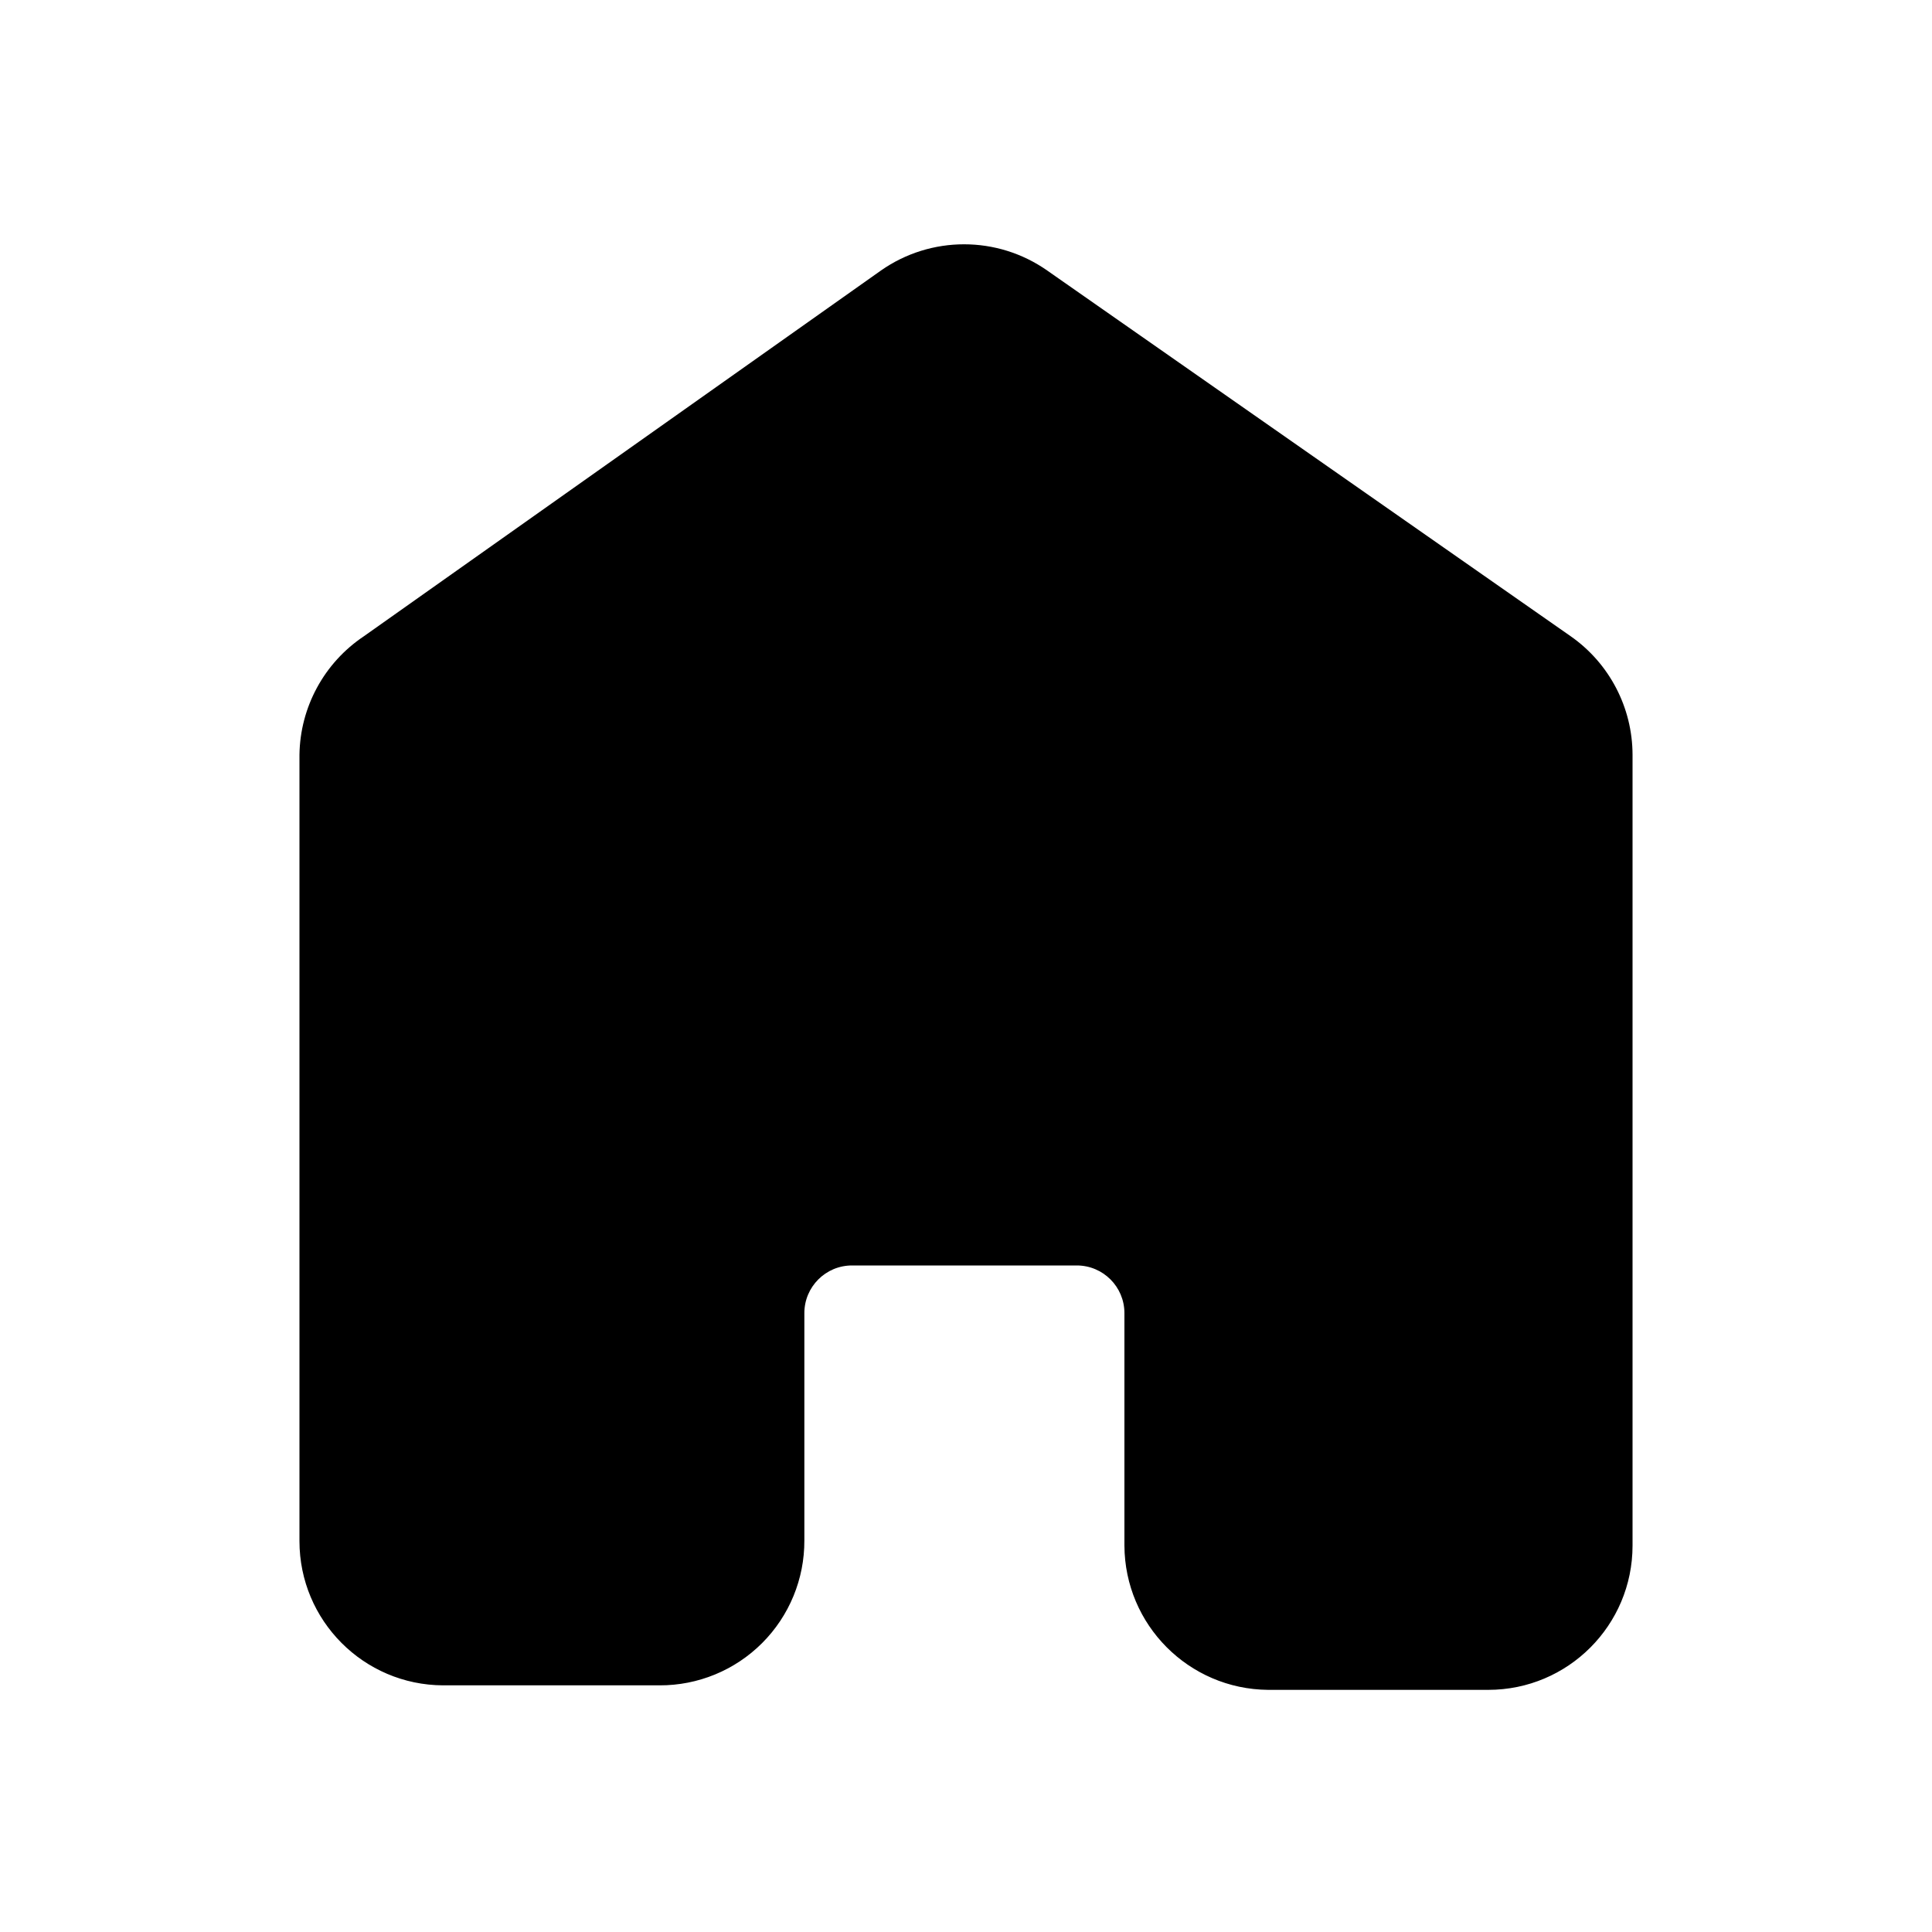
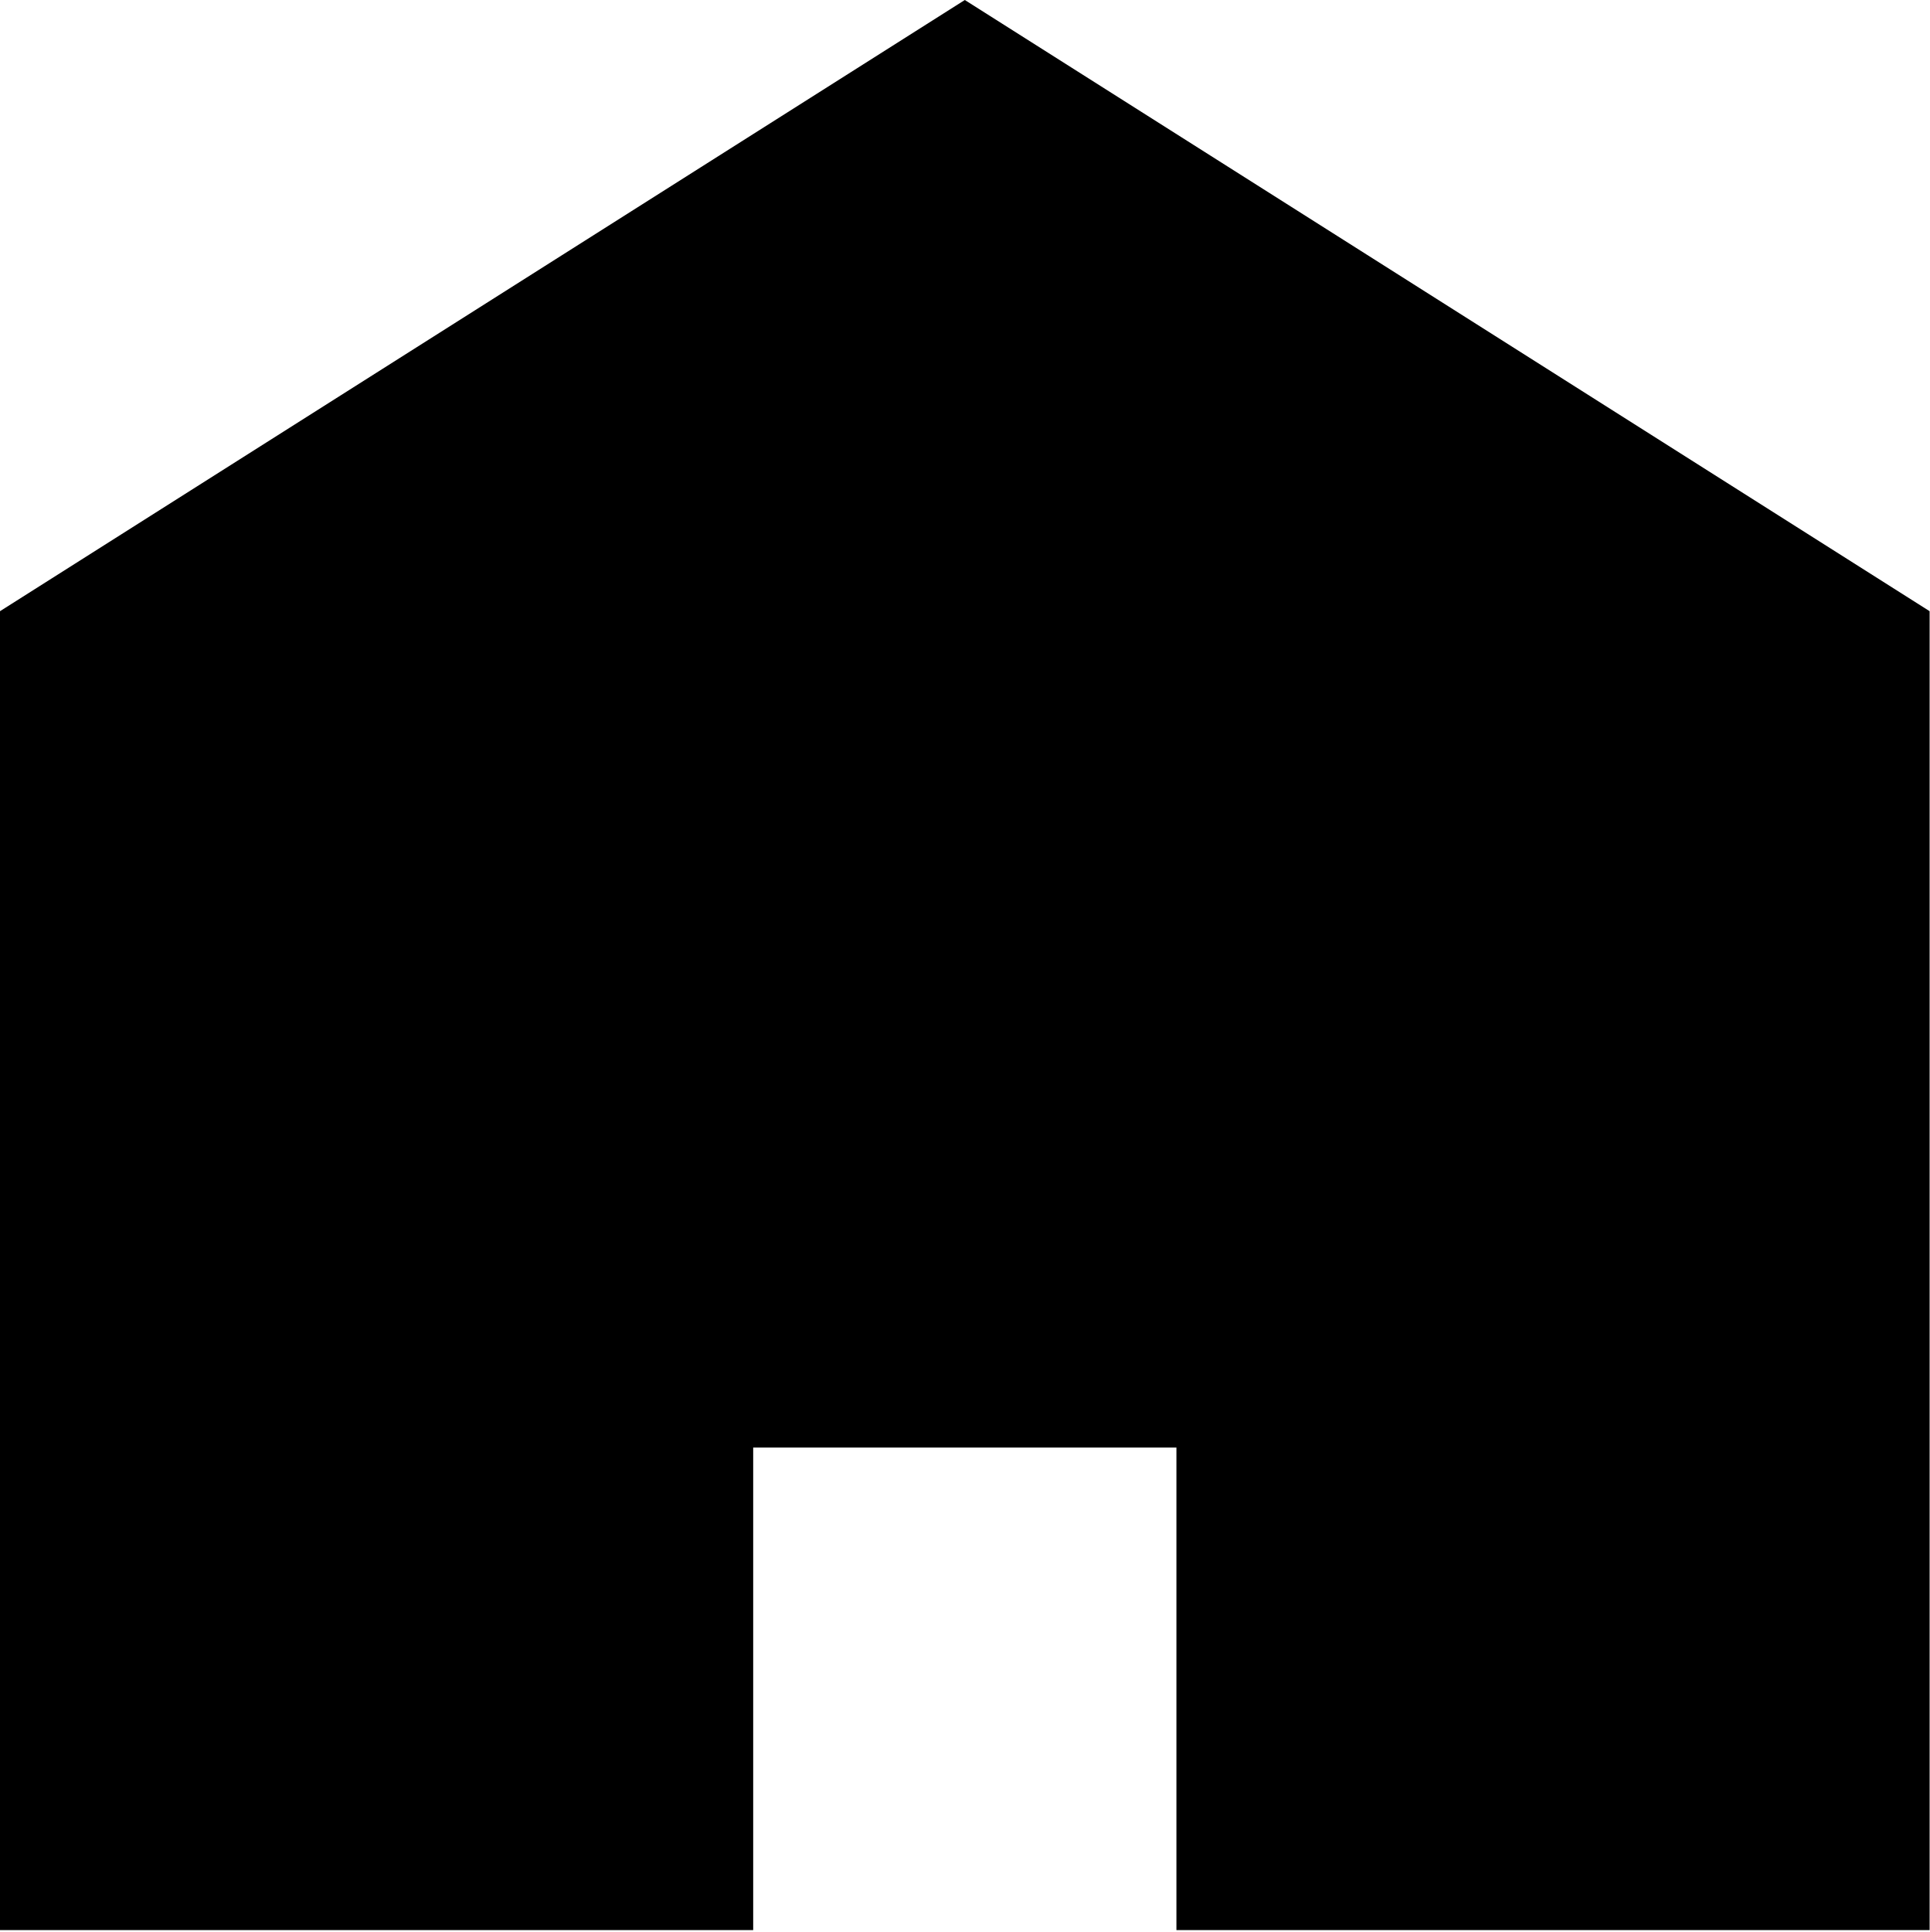
- <svg xmlns="http://www.w3.org/2000/svg" width="30" height="30" viewBox="0 0 30 30">
-   <path d="M25.35,11.72V24a2.24,2.24,0,0,1-2.24,2.24H19.69A2.25,2.25,0,0,1,17.46,24V20.39a.74.74,0,0,0-.74-.74H13.23a.74.74,0,0,0-.74.74v3.53a2.24,2.24,0,0,1-2.25,2.25H6.88a2.24,2.24,0,0,1-2.23-2.24V11.72a2.25,2.25,0,0,1,1-1.84L13.68,4.2a2.25,2.25,0,0,1,2.58,0l8.13,5.68A2.25,2.25,0,0,1,25.35,11.72Z" />
+ <svg xmlns="http://www.w3.org/2000/svg" width="30" height="30.03" viewBox="0 0 30 30.03">
+   <rect y="0.01" width="30" height="30" fill="none" />
+   <path d="M30,9.5V30L18.29,30v-7.5H11.71V30H0V9.5L15,0Z" />
</svg>
